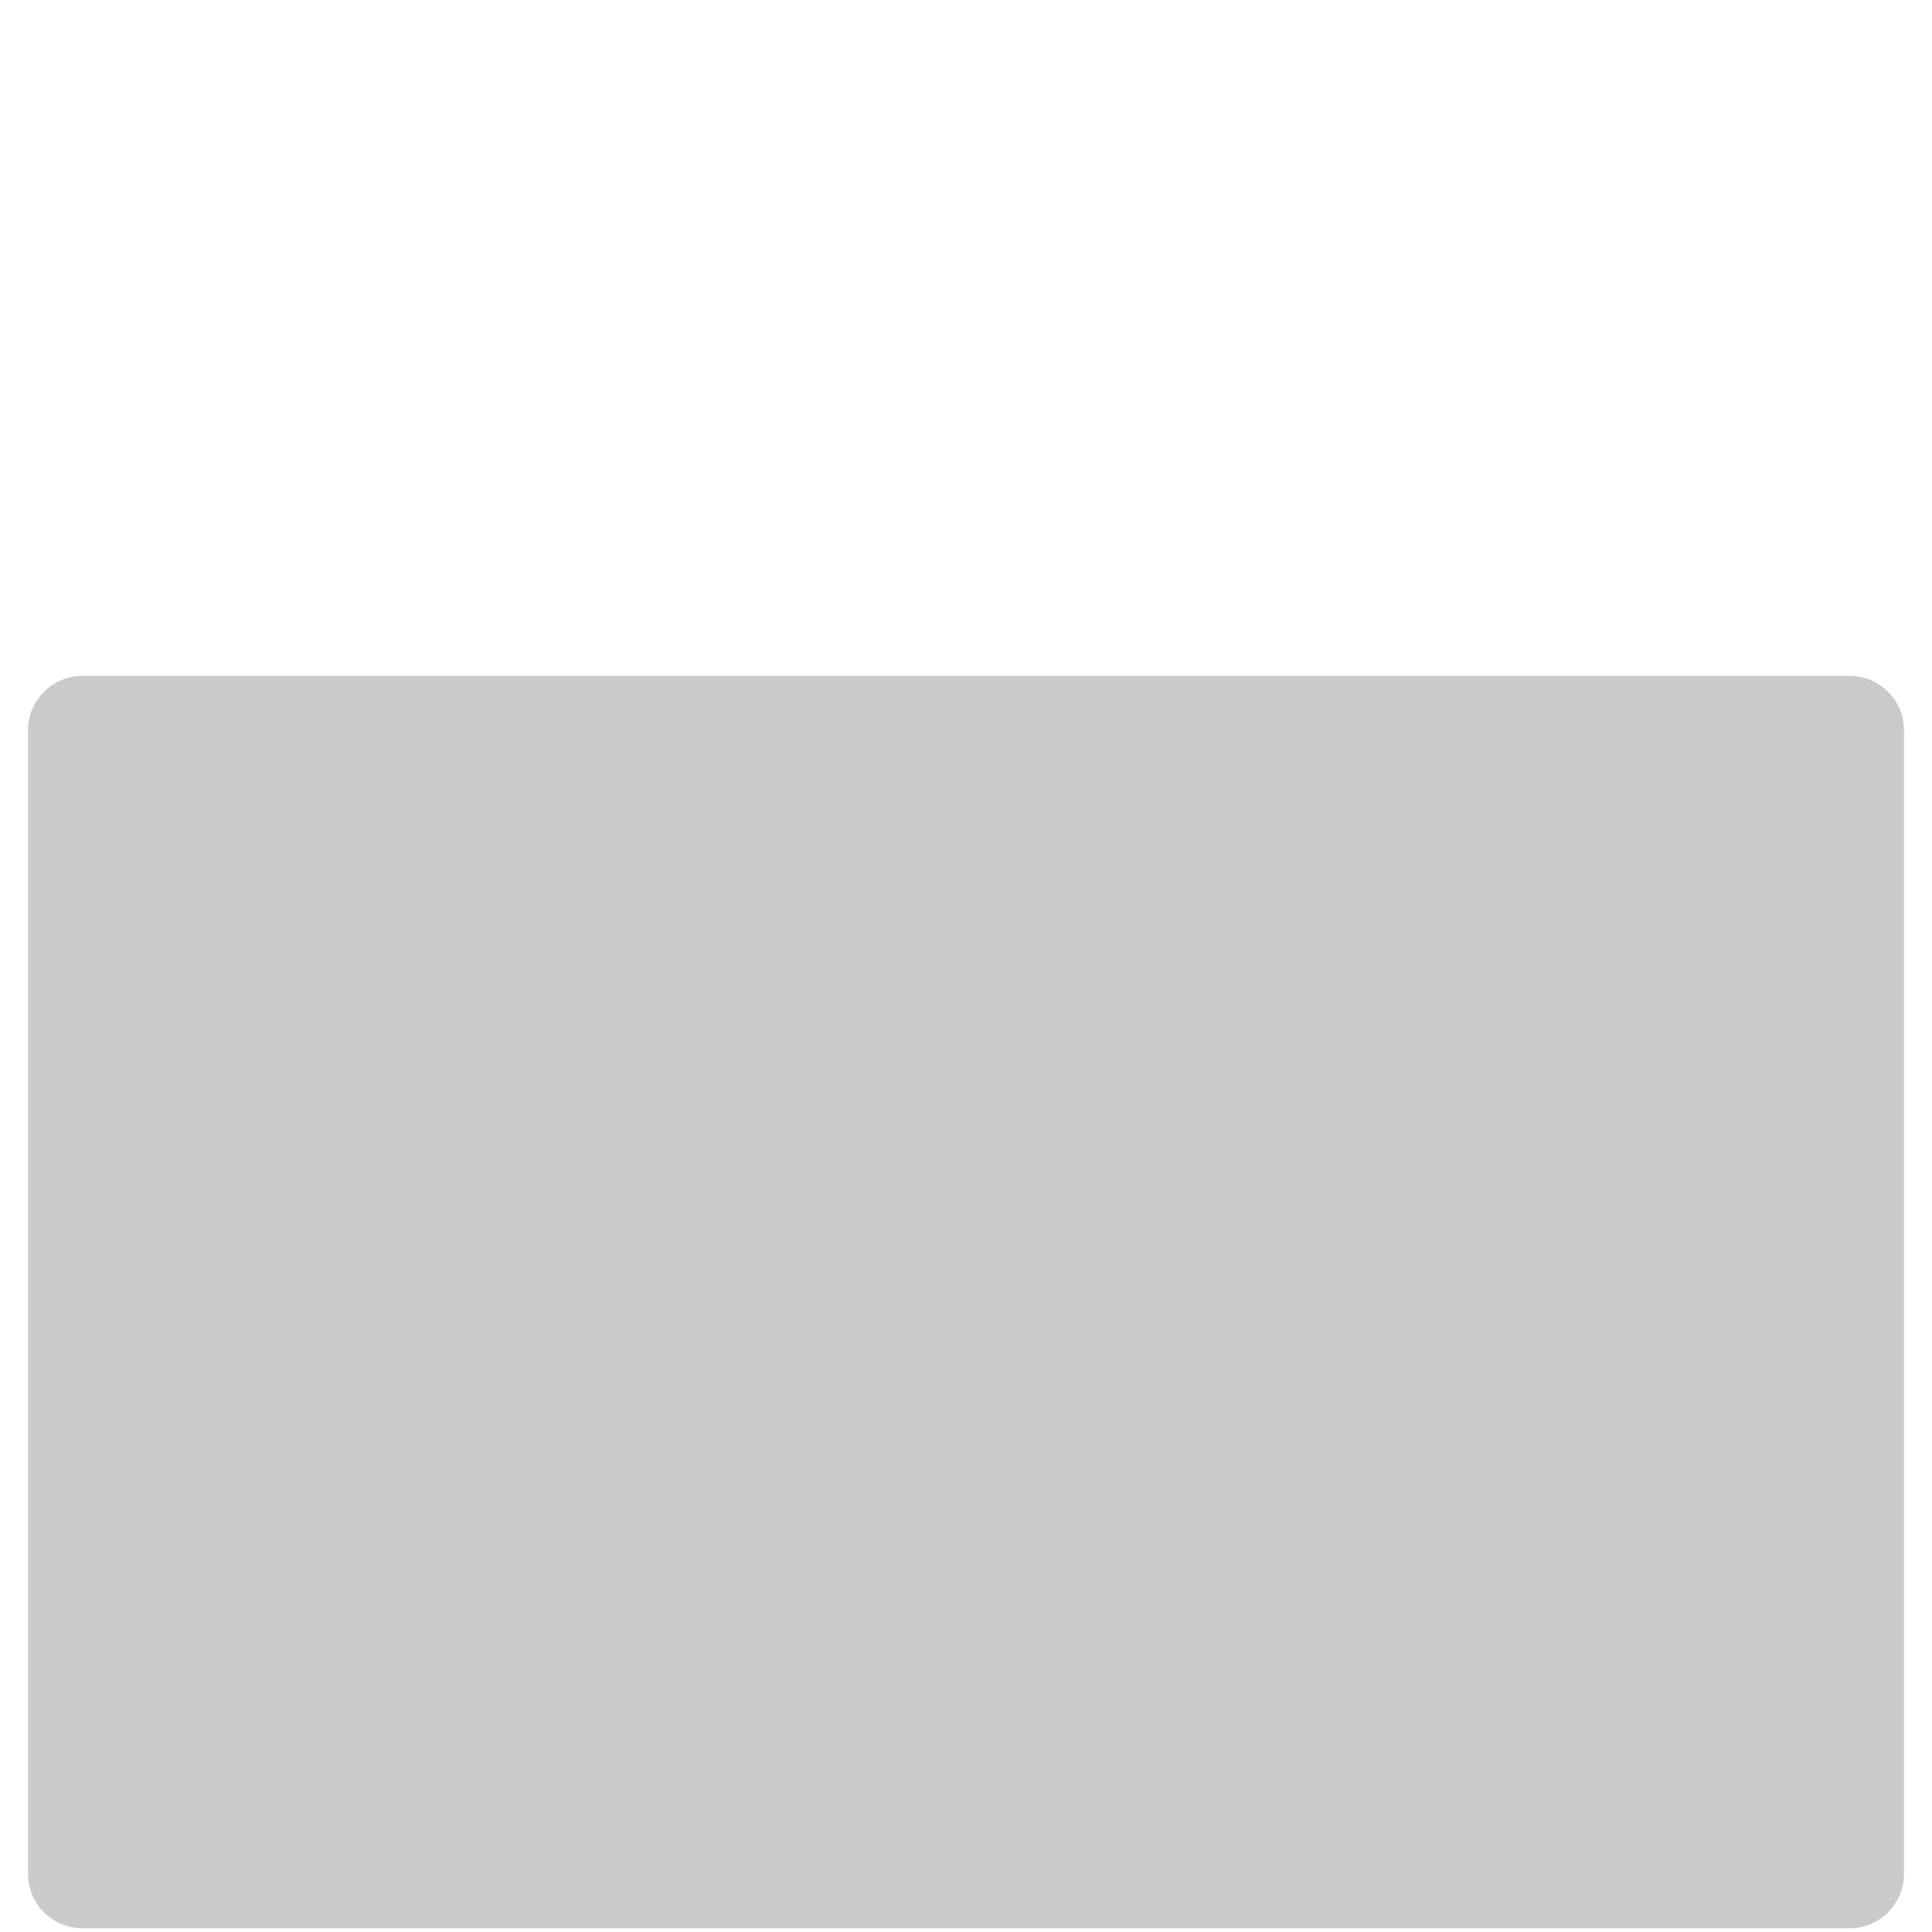
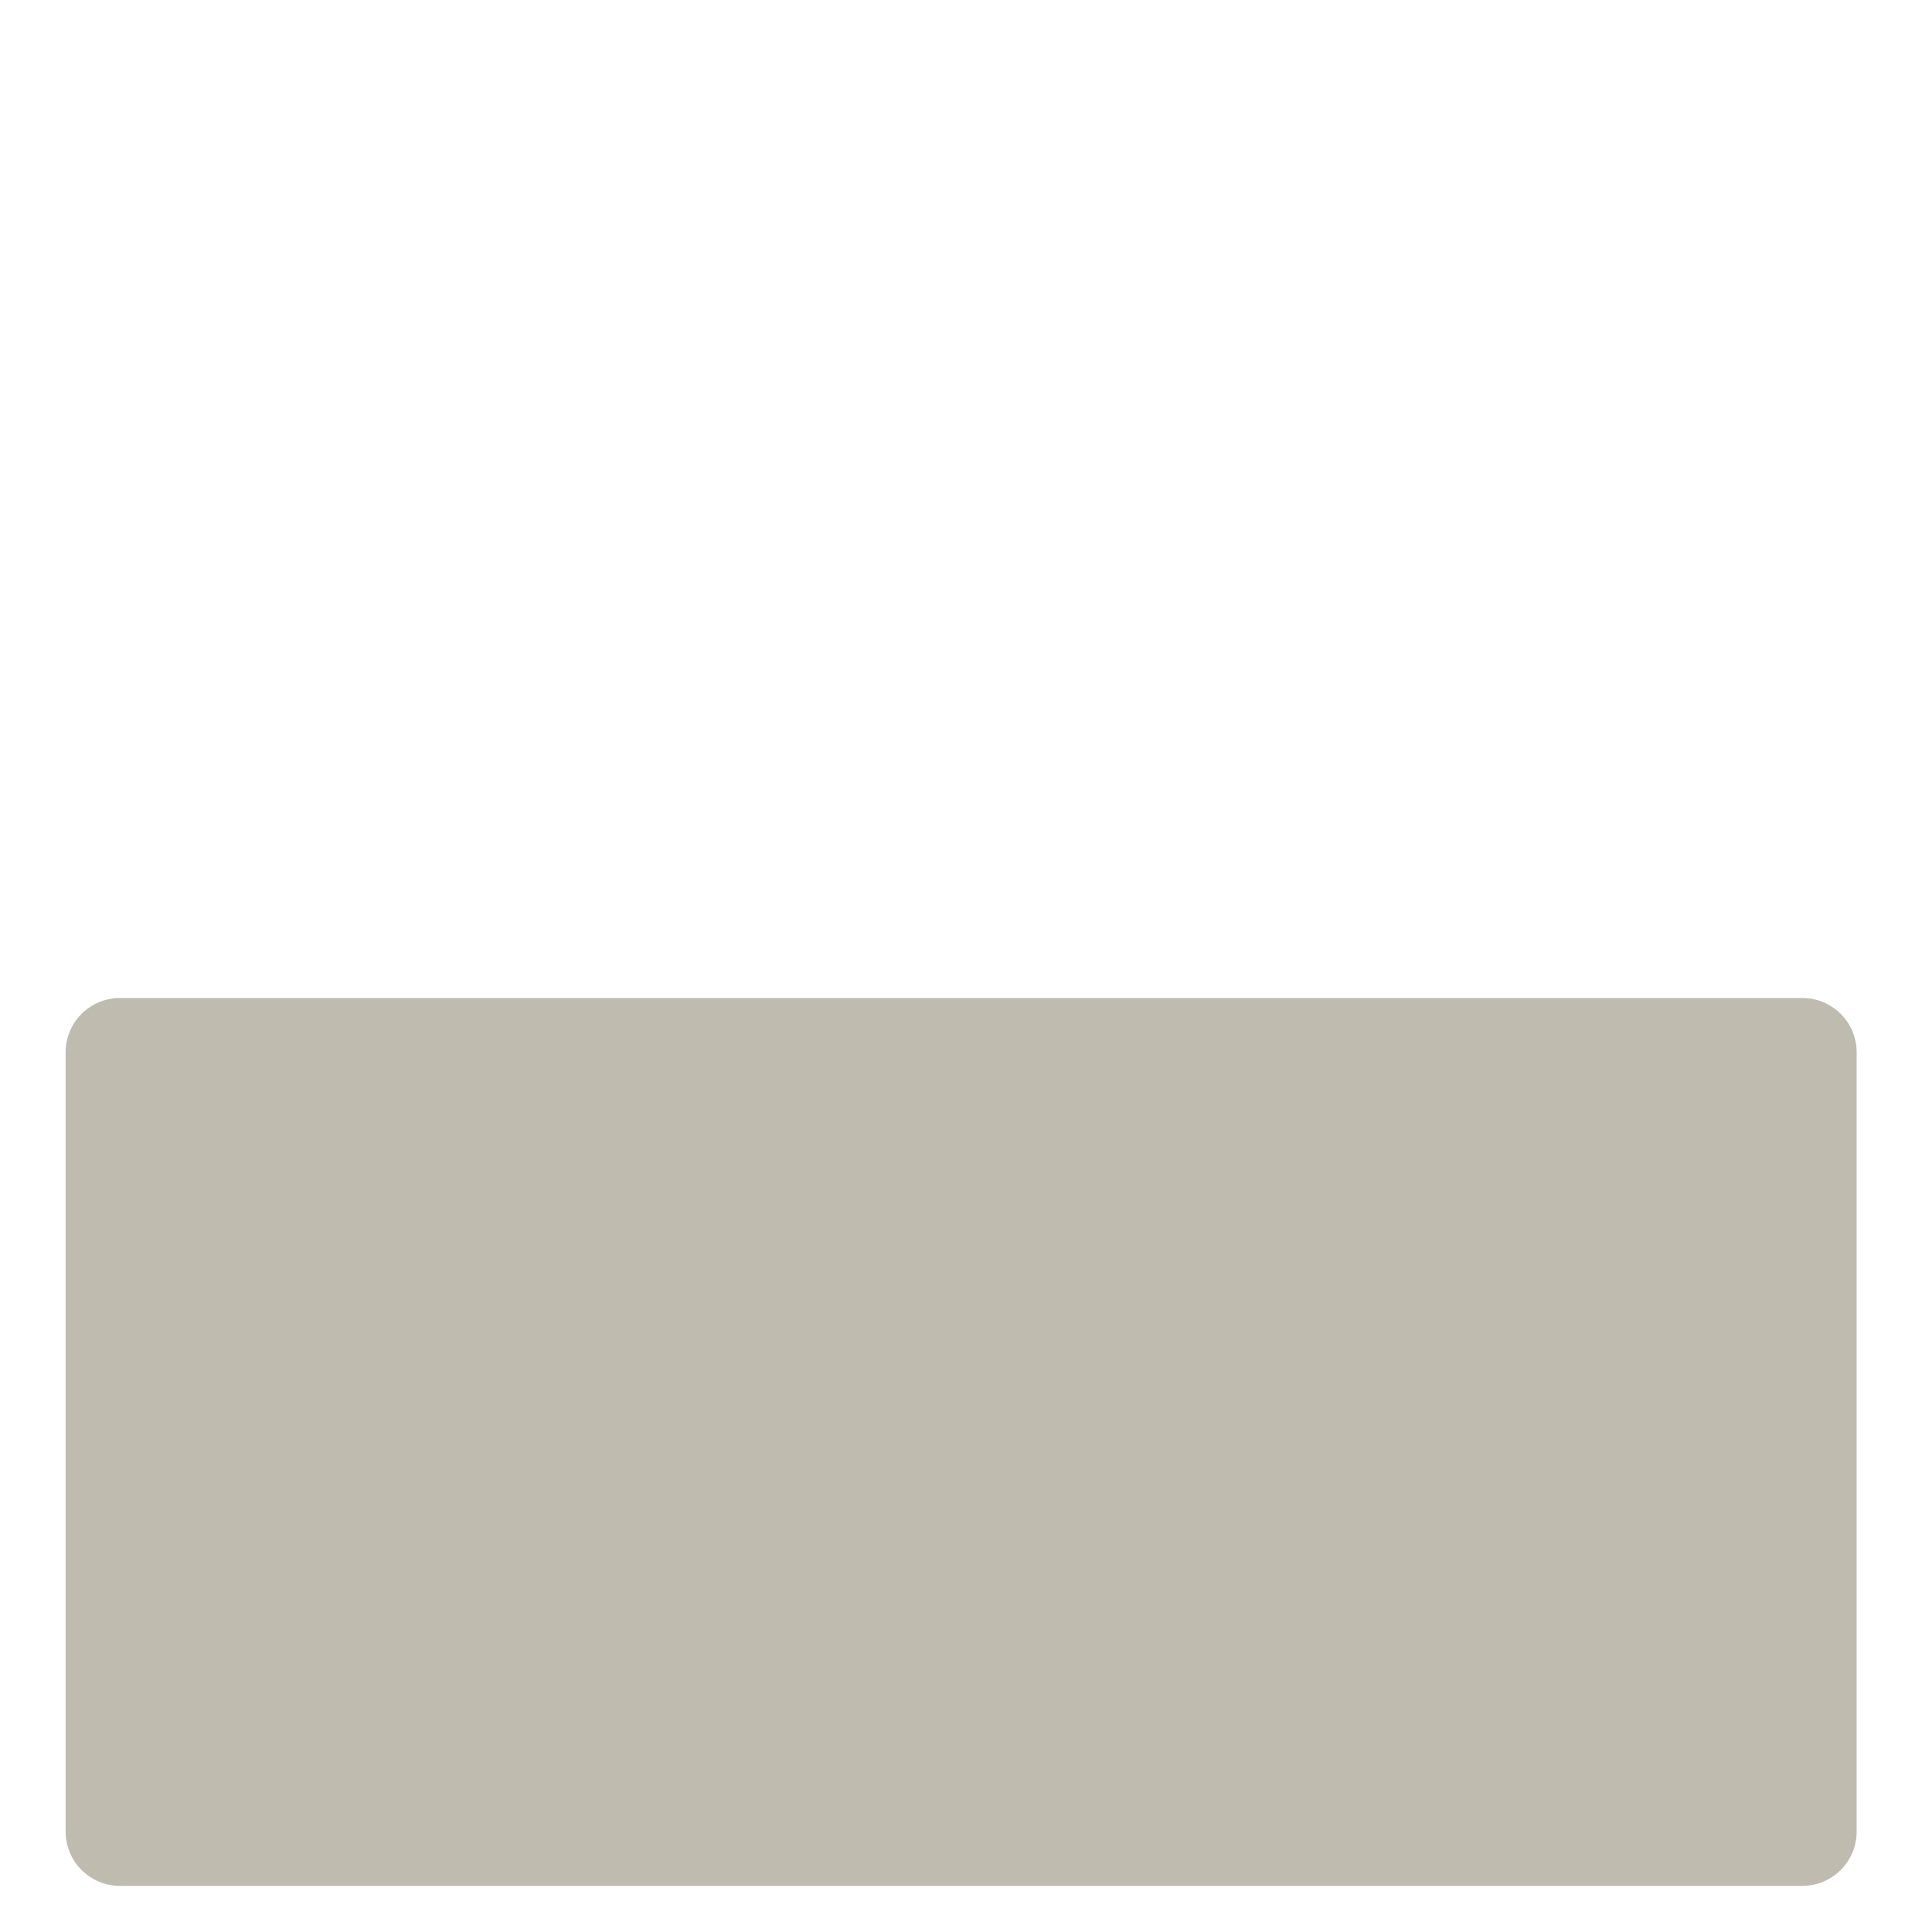
- <svg xmlns="http://www.w3.org/2000/svg" viewBox="0 0 512 512" enable-background="new 0 0 512 512">
-   <path fill="#C8CACB" d="M490.174 179.128H21.826c-7.953 0-14.4 6.447-14.4 14.4V496.6c0 7.953 6.447 14.4 14.4 14.4h468.348c7.953 0 14.4-6.447 14.4-14.4V193.528c0-7.953-6.447-14.4-14.4-14.4z" />
+ <svg xmlns="http://www.w3.org/2000/svg" version="1.1" x="0px" y="0px" viewBox="0 0 512 512" enable-background="new 0 0 512 512" xml:space="preserve">
+   <g id="Layer_2">
+     <path fill="#BFBCAF" d="M477.636,264.478H31.792c-7.953,0-14.4,6.447-14.4,14.4v206.504c0,7.953,6.447,14.4,14.4,14.4h445.843   c7.953,0,14.4-6.447,14.4-14.4V278.878C492.036,270.925,485.589,264.478,477.636,264.478z" />
+   </g>
+   <g id="Layer_1">
+ </g>
</svg>
